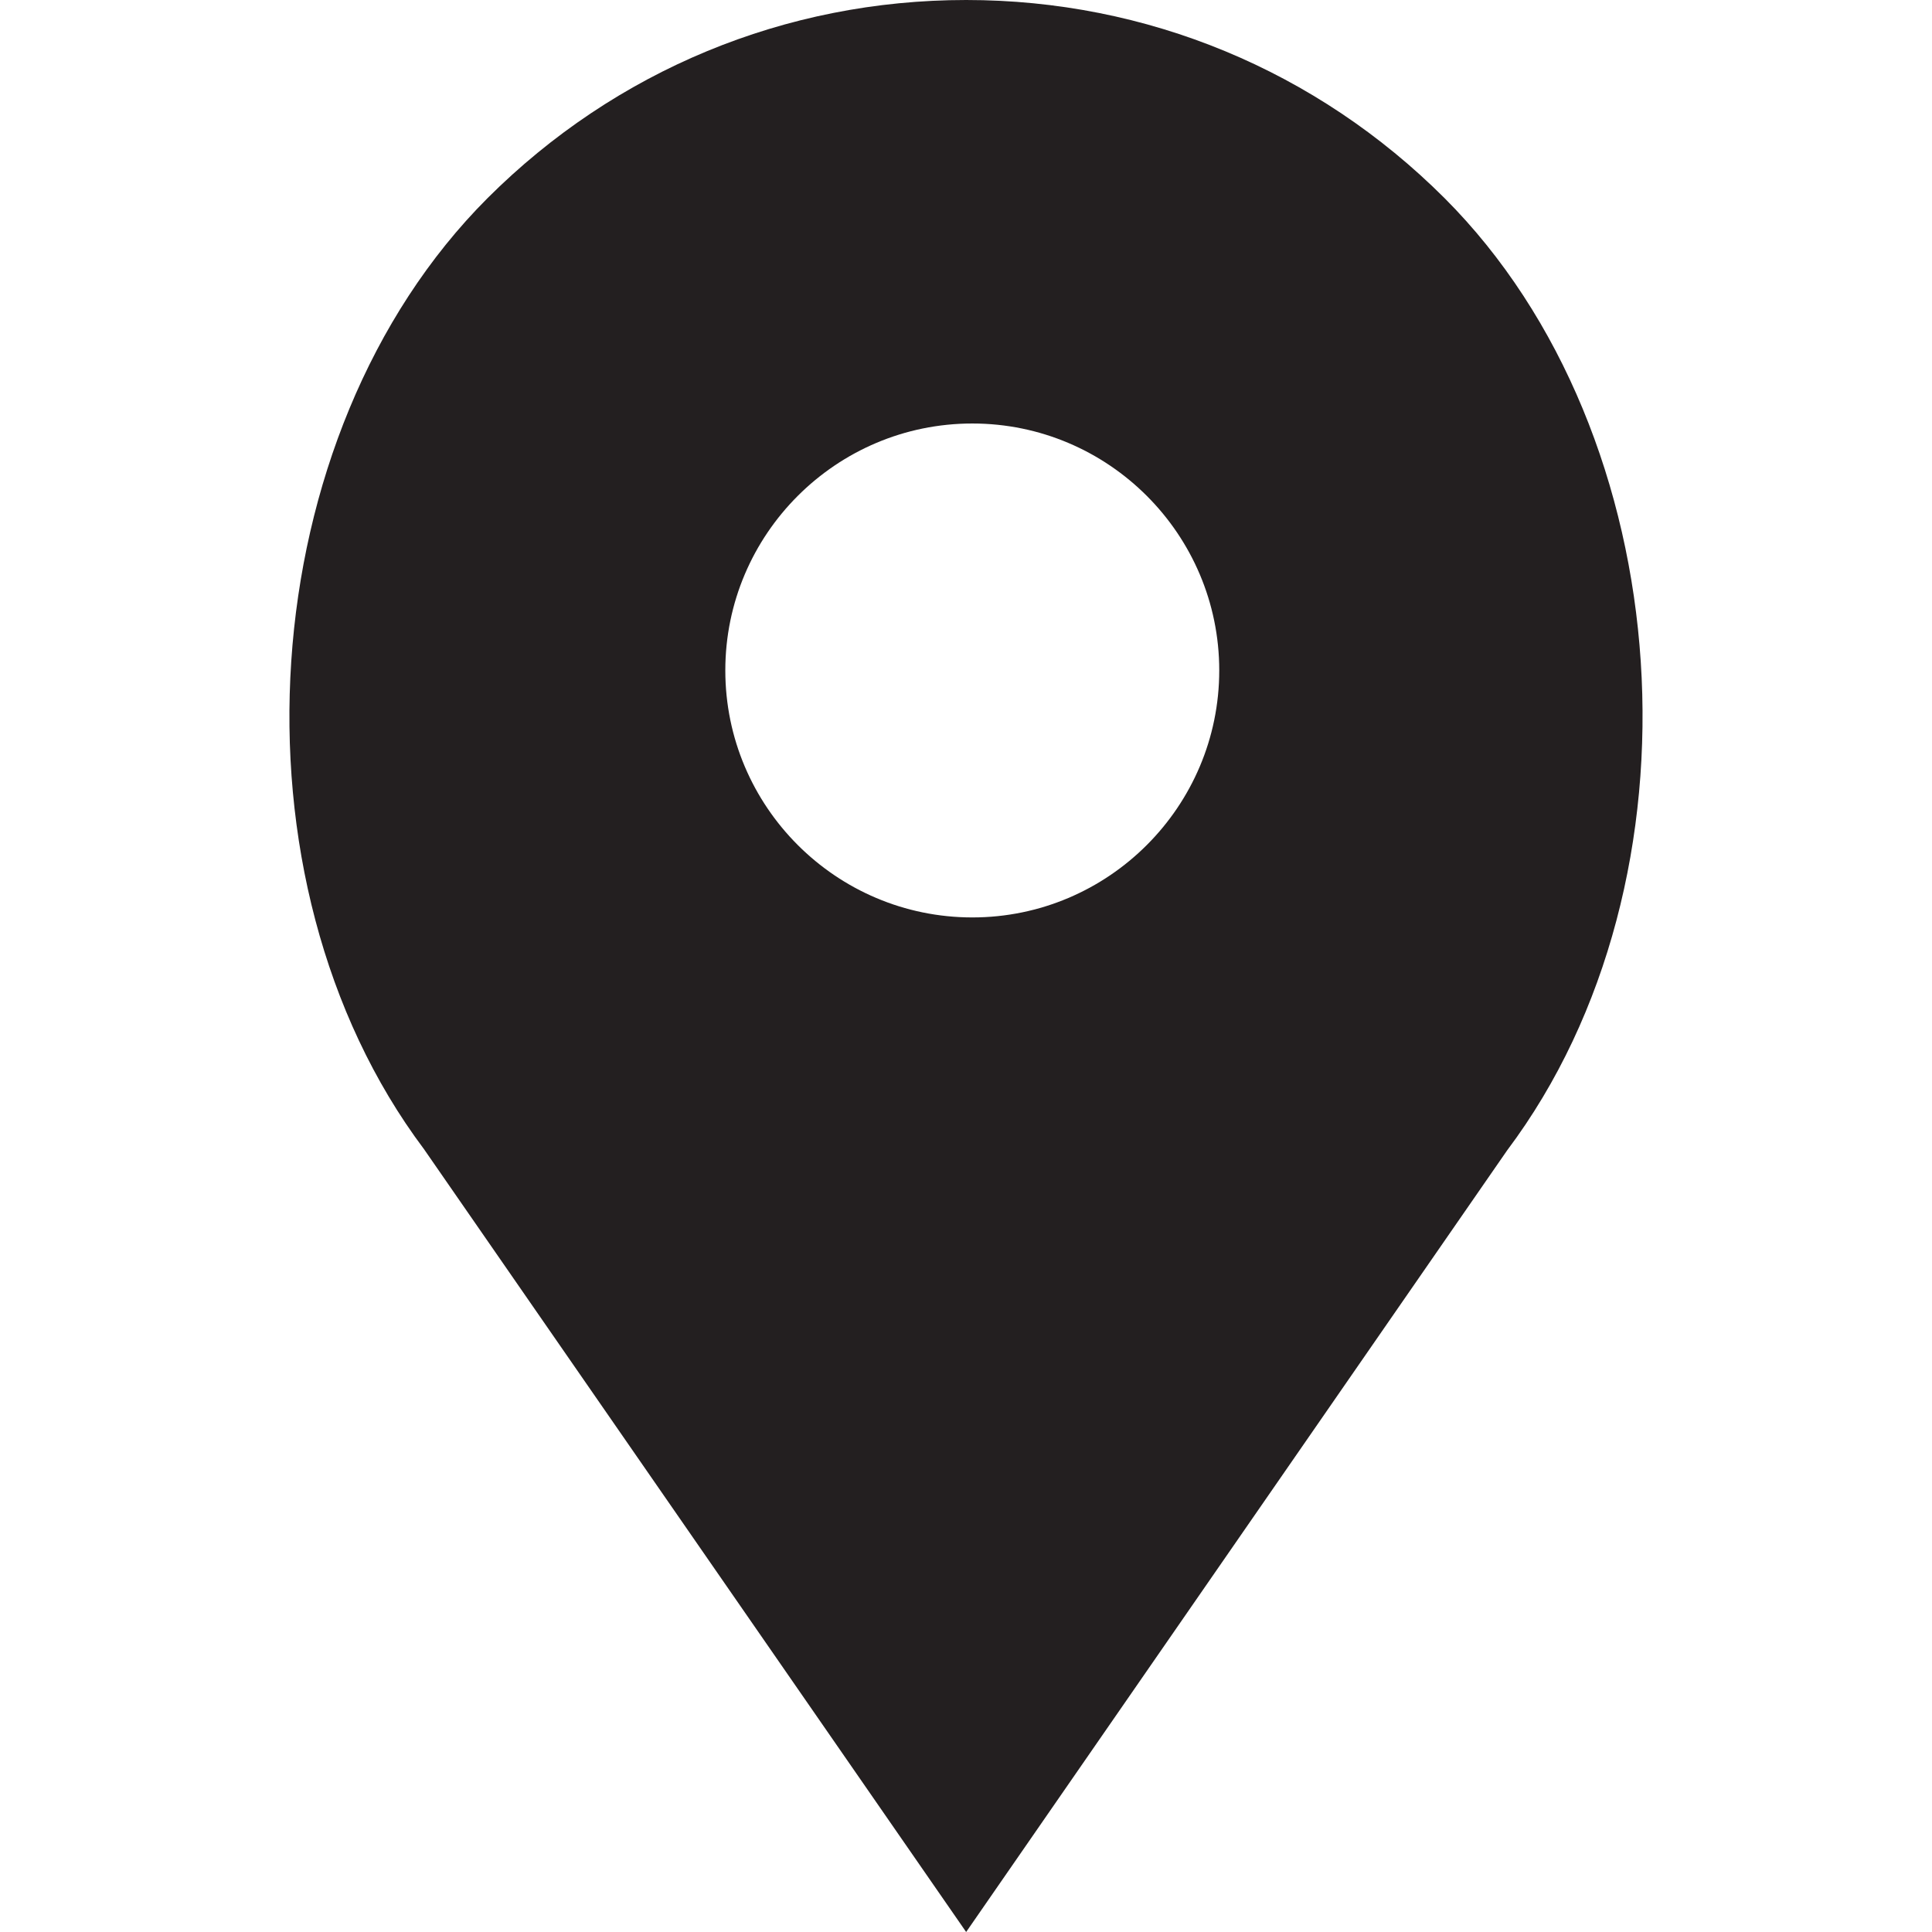
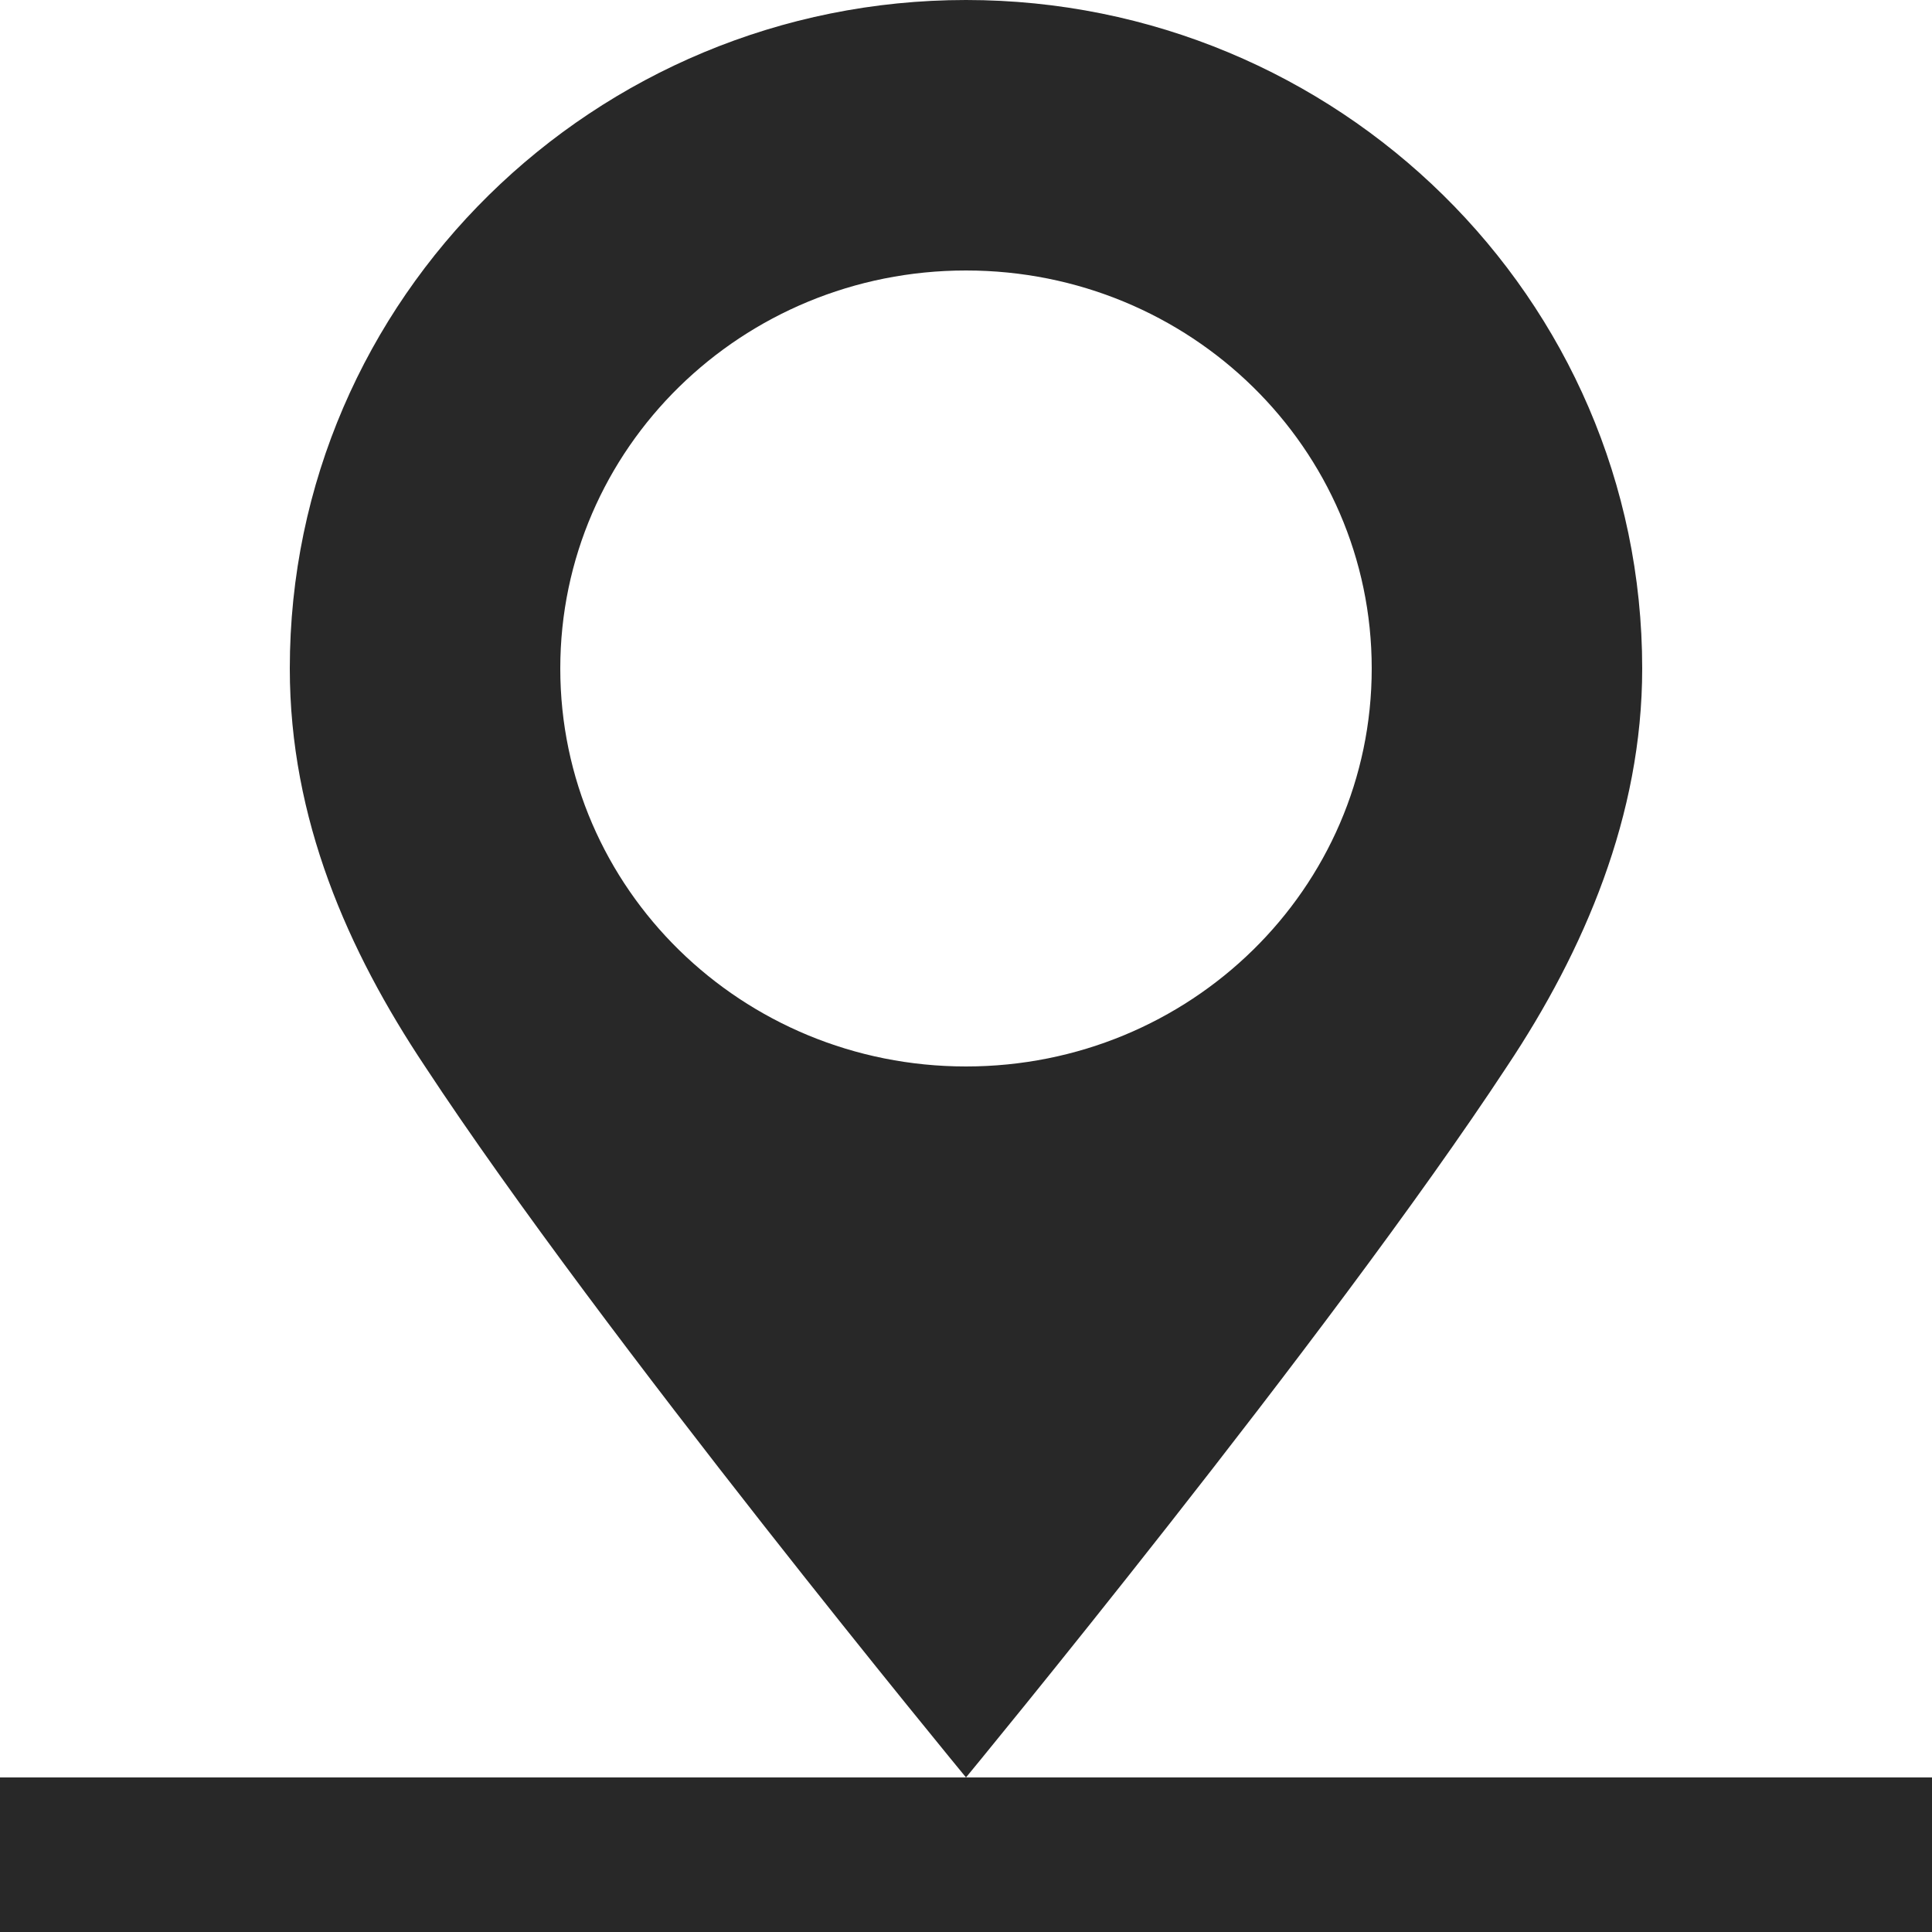
- <svg xmlns="http://www.w3.org/2000/svg" xmlns:xlink="http://www.w3.org/1999/xlink" version="1.1" id="Layer_1" x="0px" y="0px" width="64px" height="64px" viewBox="0 0 64 64" enable-background="new 0 0 64 64" xml:space="preserve">
-   <g>
-     <defs>
-       <rect id="SVGID_1_" x="9.588" width="44.824" height="64" />
-     </defs>
-     <clipPath id="SVGID_2_">
-       <use xlink:href="#SVGID_1_" overflow="visible" />
-     </clipPath>
-     <path clip-path="url(#SVGID_2_)" fill="#231F20" d="M47.853,6.564C43.619,2.335,37.991,0,32.005,0   C26.012,0,20.386,2.335,16.15,6.564c-7.83,7.835-8.806,22.571-2.105,31.503L32.005,64l17.925-25.898   C56.66,29.136,55.684,14.4,47.853,6.564 M32.21,30.391c-4.513,0-8.183-3.67-8.183-8.183c0-4.509,3.67-8.179,8.183-8.179   c4.509,0,8.179,3.67,8.179,8.179C40.389,26.721,36.719,30.391,32.21,30.391" />
-   </g>
+ <svg xmlns="http://www.w3.org/2000/svg" id="location" viewBox="0 0 50 50">
+   <style>
+     .st0{fill:#282828;}
+   </style>
+   <path class="st0" d="M25 0C15.4 0 7.5 7.7 7.5 17.3c0 3.9 1.5 7.3 3.5 10.3 4.6 7 14 18.4 14 18.4s9.4-11.4 14-18.4c2-3 3.5-6.5 3.5-10.3C42.5 7.7 34.6 0 25 0zm0 27.6c-5.8 0-10.5-4.6-10.5-10.3S19.2 7 25 7s10.5 4.6 10.5 10.3S30.8 27.6 25 27.6zM0 46h50v4H0z" />
</svg>
